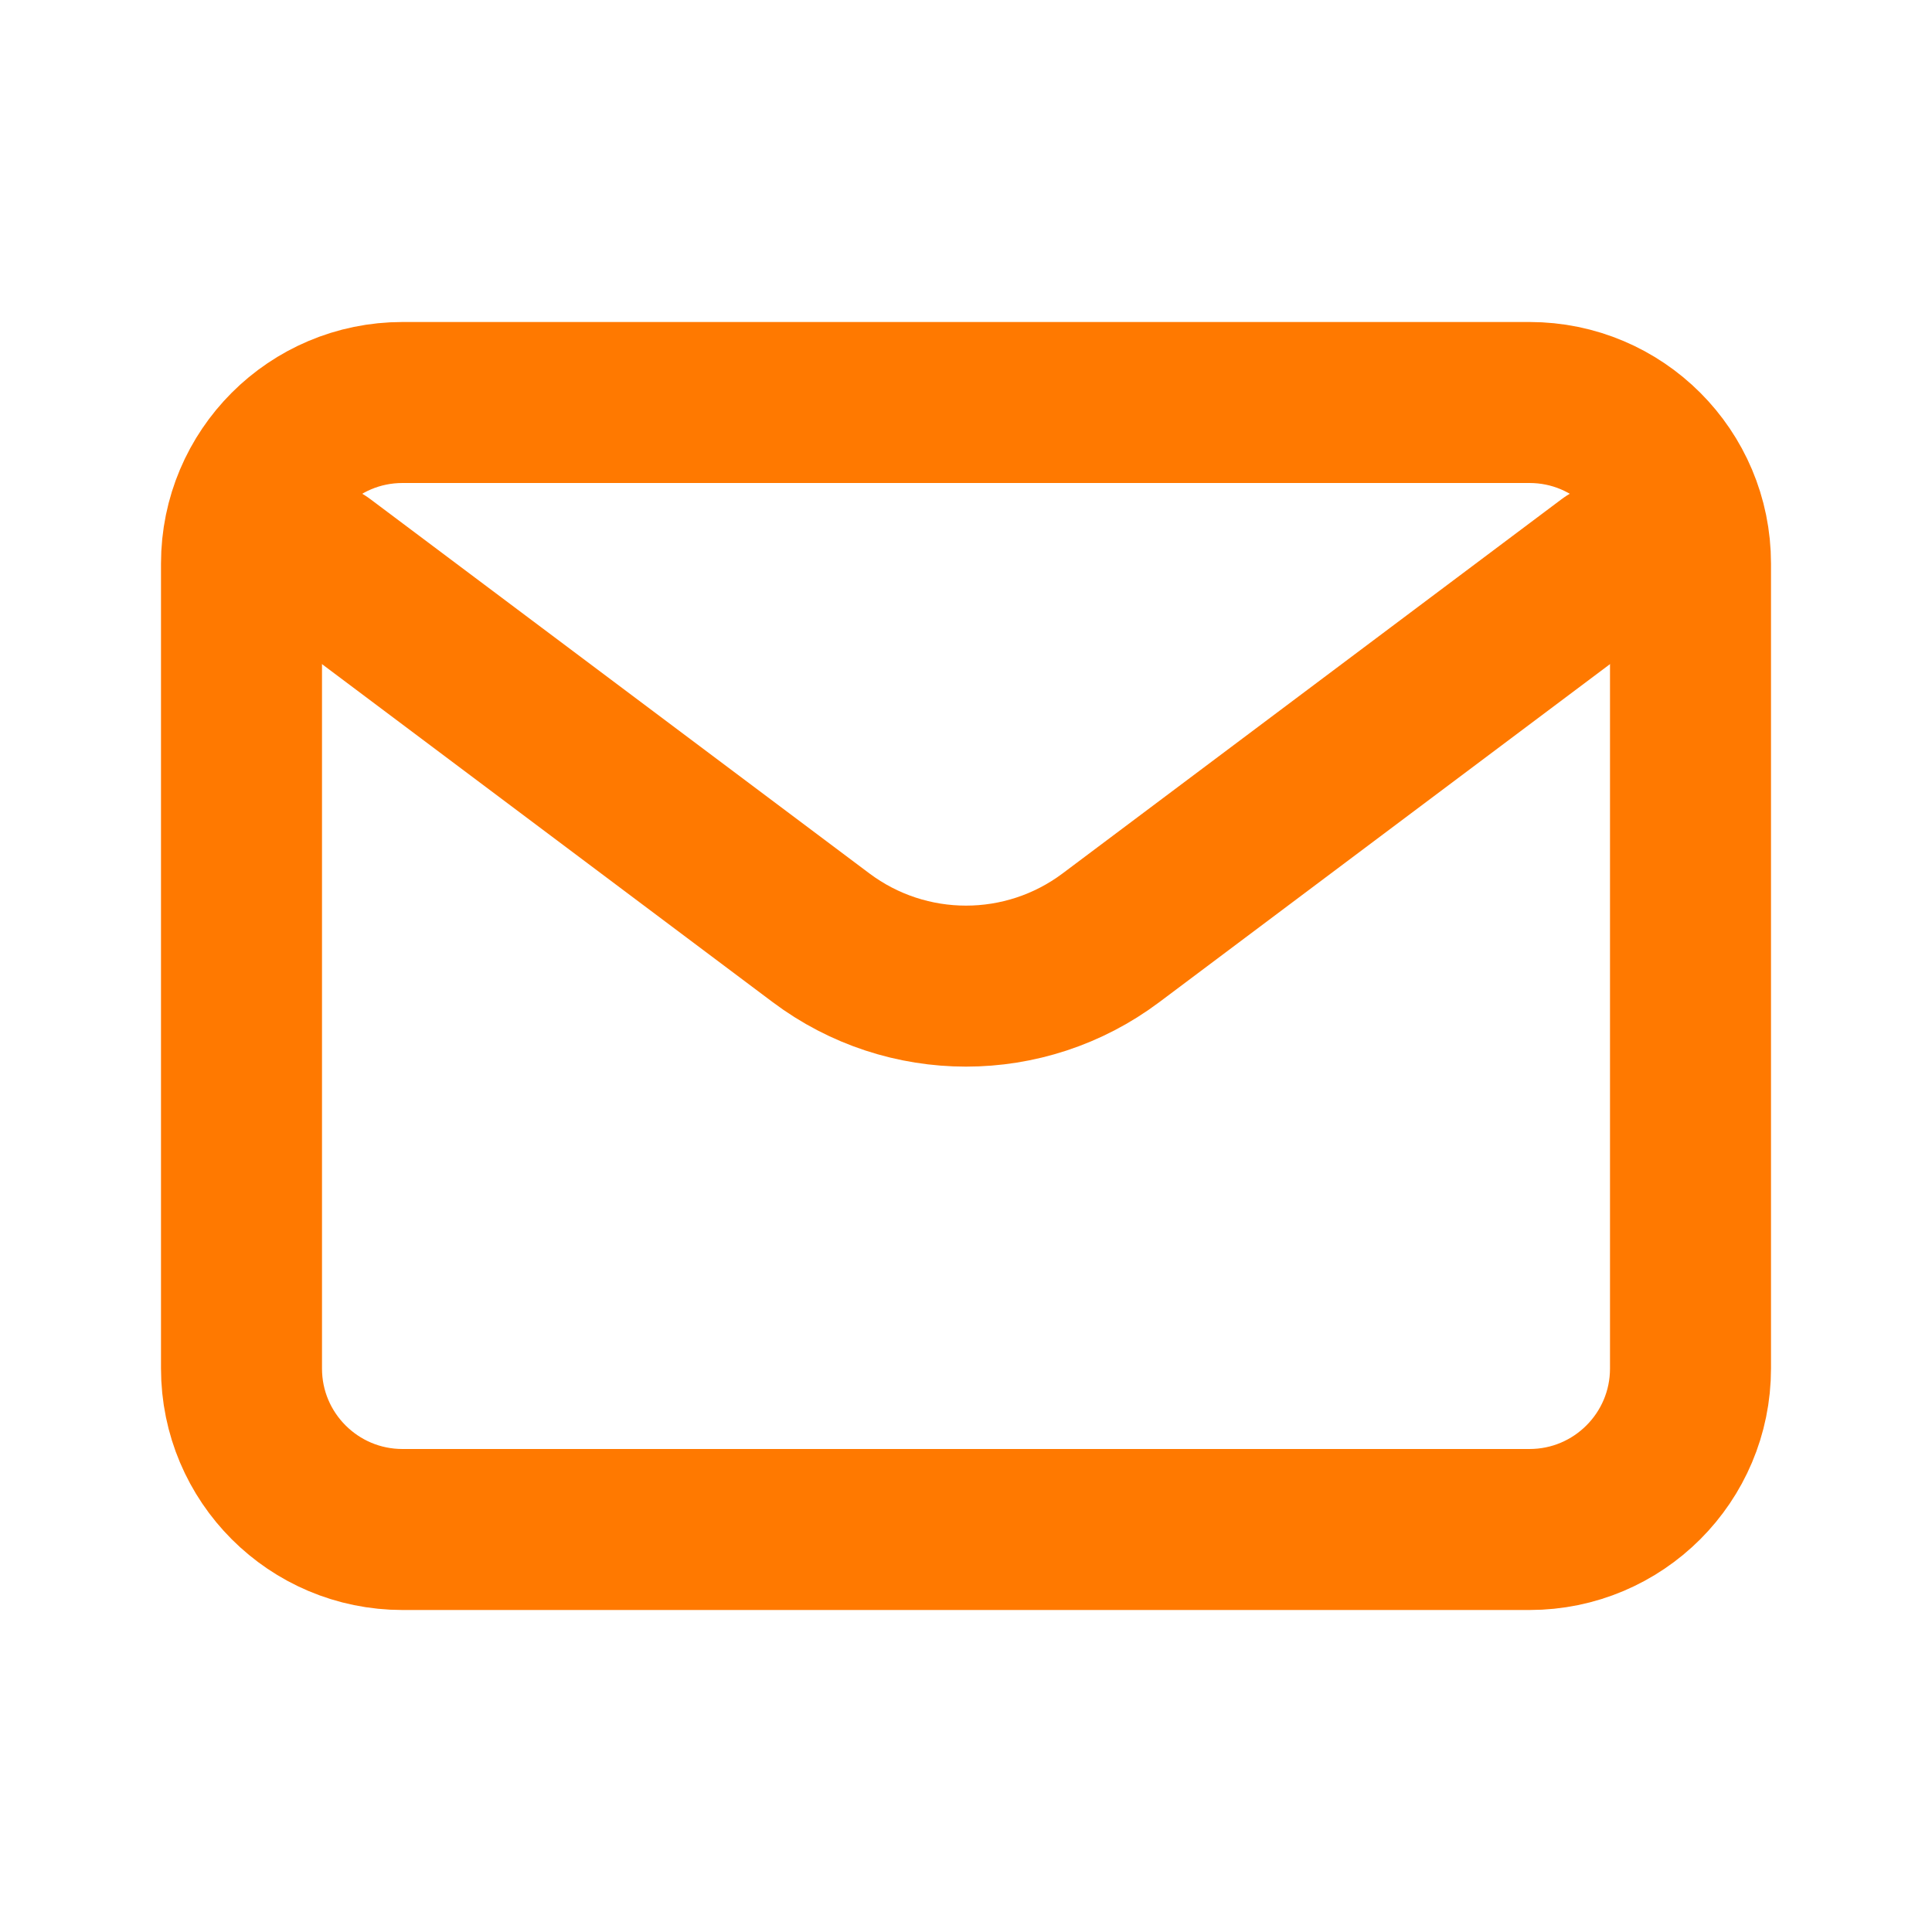
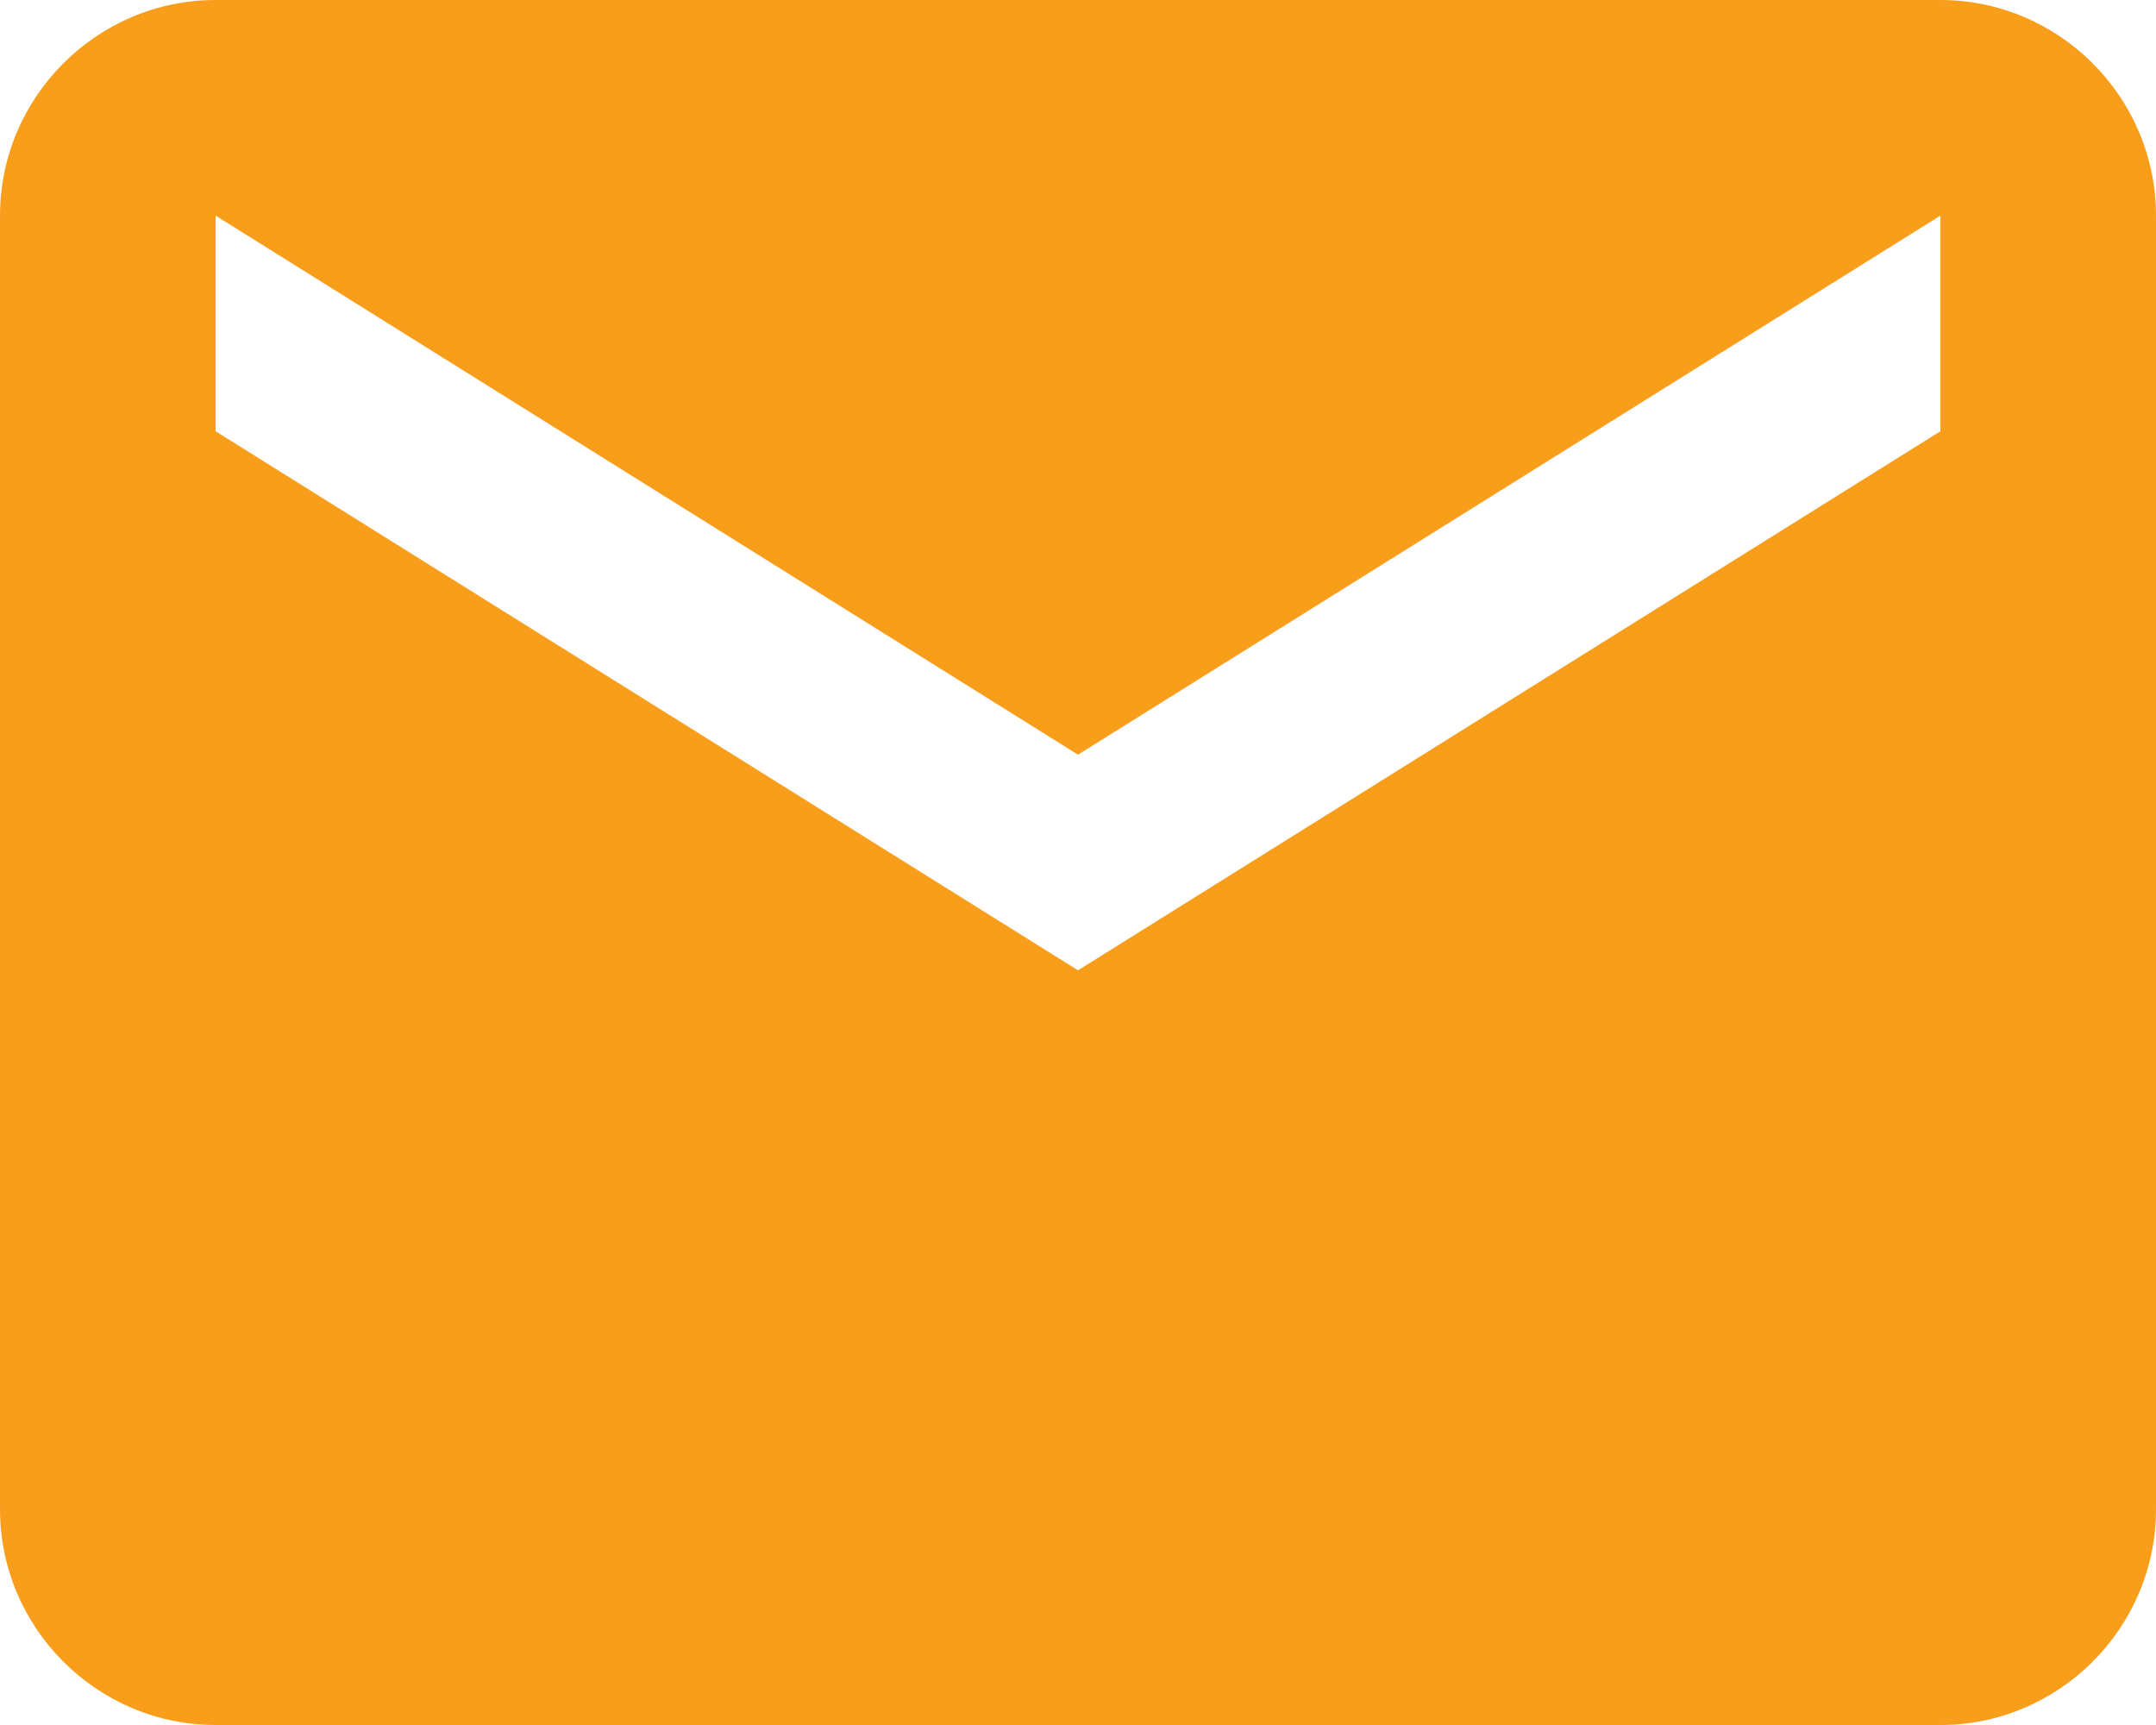
- <svg xmlns="http://www.w3.org/2000/svg" width="800px" height="800px" viewBox="0 0 24 24" fill="none">
-   <path d="M4 7L10.2 11.65C11.267 12.45 12.733 12.45 13.8 11.65L20 7" stroke="#ff7900" stroke-width="2" stroke-linecap="round" stroke-linejoin="round" />
-   <rect x="3" y="5" width="18" height="14" rx="2" stroke="#ff7900" stroke-width="2" stroke-linecap="round" />
+ <svg xmlns="http://www.w3.org/2000/svg" height="16px" version="1.1" viewBox="0 0 20 16" width="20px">
+   <defs />
+   <g fill="none" fill-rule="evenodd" id="Page-1" stroke="none" stroke-width="1">
+     <g fill="#F99E1B" id="Icons-Communication" transform="translate(-168, -43)">
+       <g id="email" transform="translate(168, 43)">
+         <path d="M18,0 L2,0 C0.9,0 0,0.9 0,2 L0,14 C0,15.1 0.9,16 2,16 L18,16 C19.1,16 20,15.1 20,14 L20,2 C20,0.9 19.1,0 18,0 L18,0 Z M18,4 L10,9 L2,4 L2,2 L10,7 L18,2 L18,4 L18,4 Z" id="Shape" />
+       </g>
+     </g>
+   </g>
</svg>
